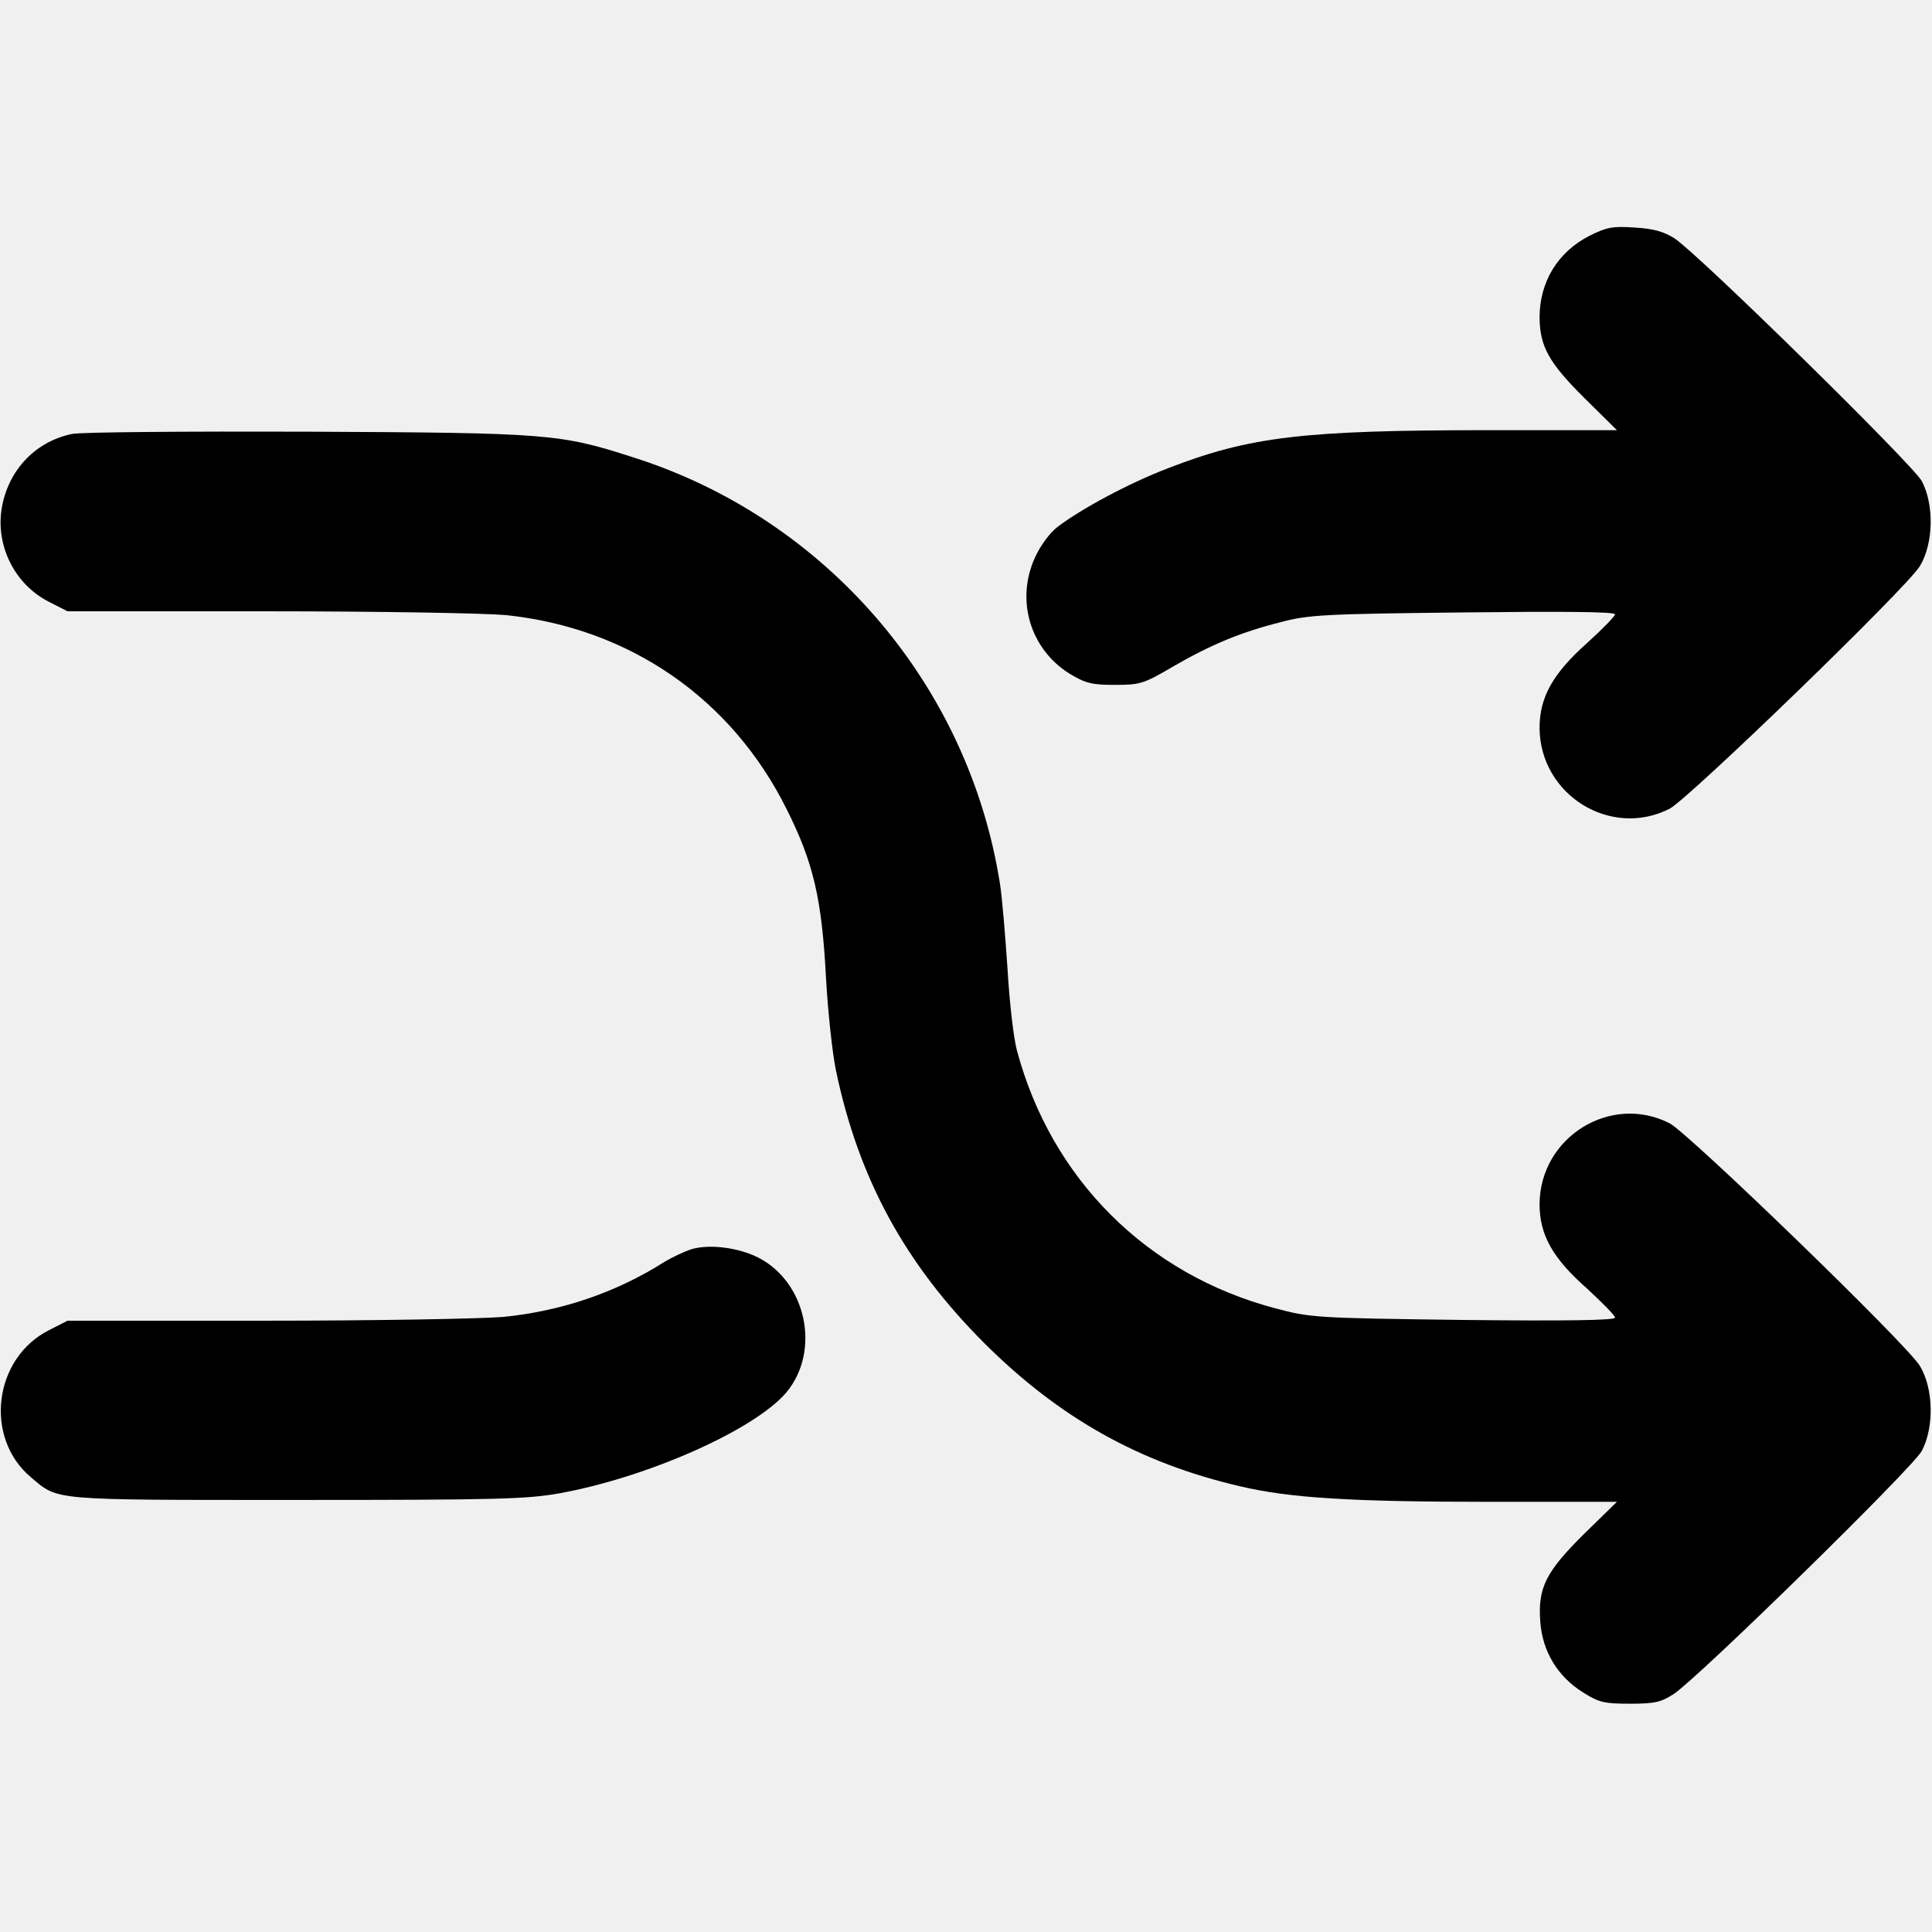
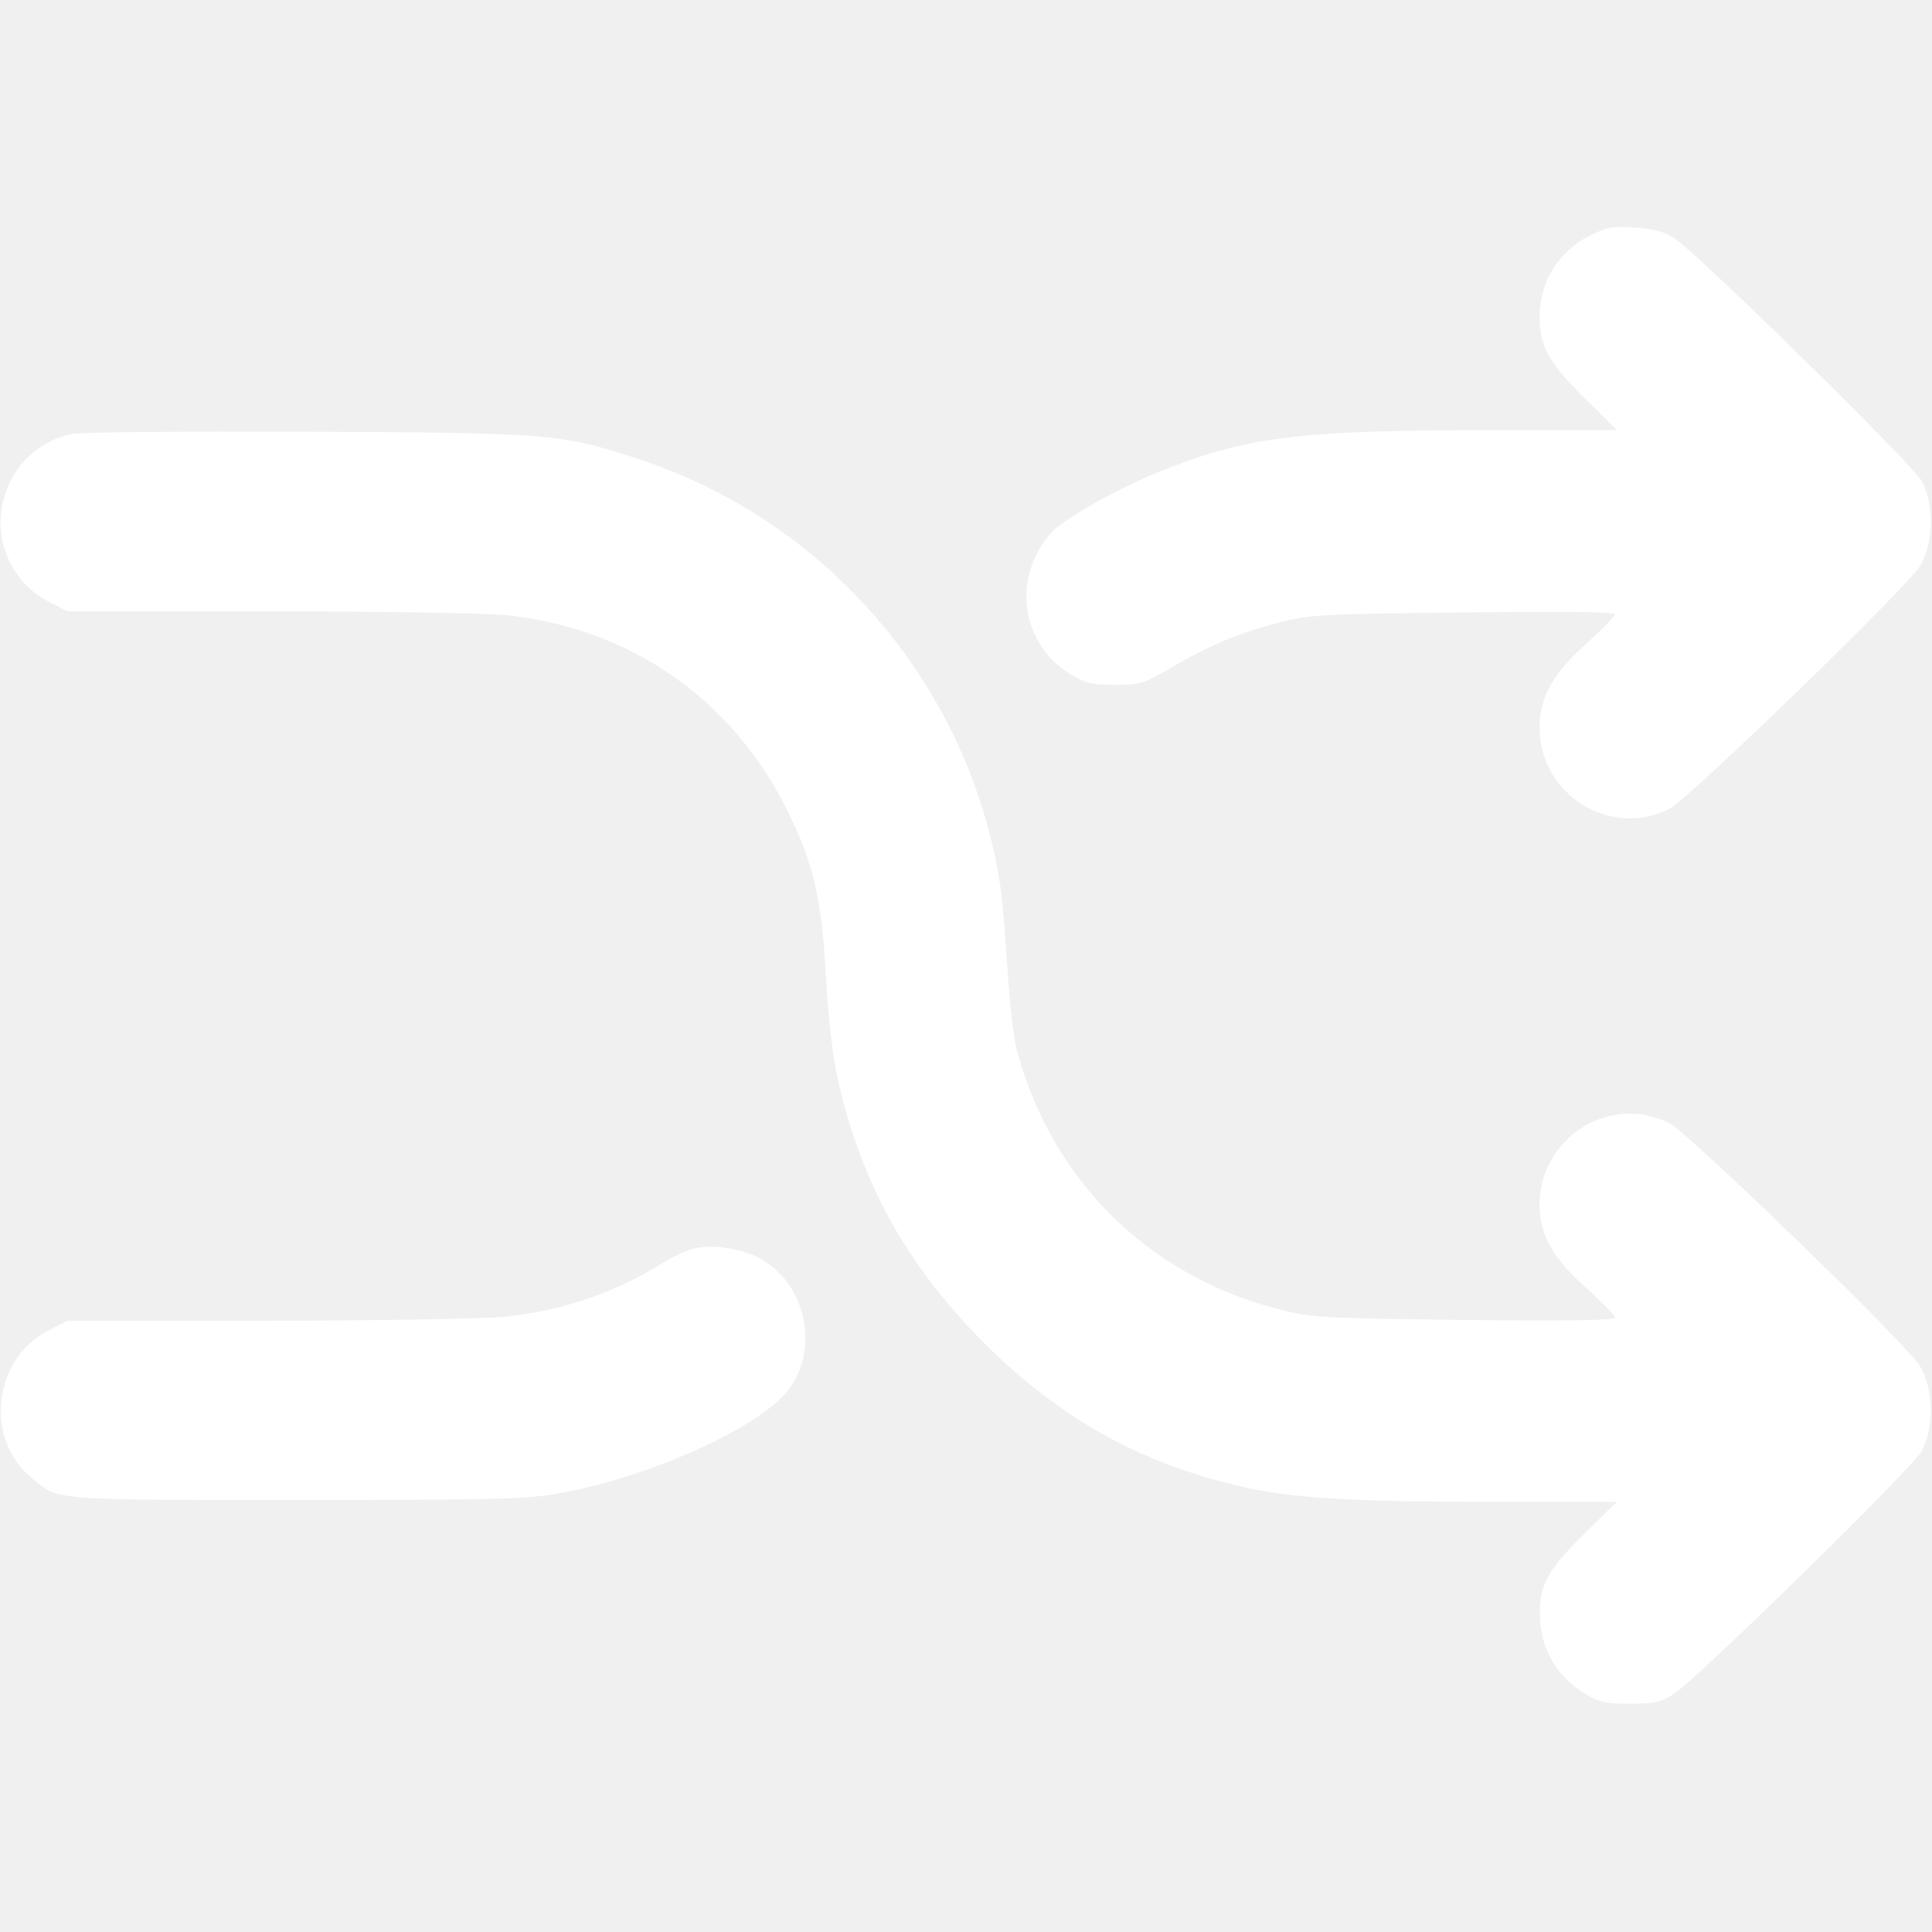
<svg xmlns="http://www.w3.org/2000/svg" version="1.0" width="512pt" height="512pt" viewBox="0 0 512 512" preserveAspectRatio="xMidYMid meet">
-   <g transform="translate(0,512) scale(0.1,-0.1)" fill="#000000" stroke="none">
+   <g transform="translate(0,512) scale(0.1,-0.1)" fill="#FFFFFF" stroke="none">
    <path d="M4212 4495 c-84 -43 -132 -122 -132 -217 1 -76 24 -119 120 -214 l85 -84 -335 0 c-498 0 -638 -17 -855 -101 -102 -39 -229 -107 -292 -155 -21 -16 -46 -50 -60 -81 -52 -113 -13 -243 91 -308 43 -26 59 -30 121 -30 66 0 76 3 151 47 103 60 184 93 287 119 75 20 118 22 485 26 261 3 402 2 402 -5 0 -5 -33 -39 -74 -76 -91 -81 -126 -144 -126 -225 1 -178 189 -294 345 -214 51 27 631 588 663 643 36 59 38 163 5 225 -23 43 -590 600 -655 643 -28 18 -55 26 -106 29 -58 4 -74 1 -120 -22z" />
    <path d="M191 3970 c-102 -21 -175 -103 -188 -208 -11 -97 40 -193 127 -237 l49 -25 530 0 c297 0 574 -5 631 -10 328 -34 599 -221 745 -515 71 -142 93 -237 104 -447 5 -90 17 -199 26 -243 60 -289 184 -515 394 -725 199 -198 411 -317 678 -379 132 -31 292 -41 668 -41 l330 0 -87 -85 c-102 -101 -123 -143 -116 -234 6 -78 46 -144 113 -186 43 -27 57 -30 125 -30 66 0 82 4 116 26 66 44 634 600 657 644 33 62 31 166 -5 225 -32 55 -612 616 -663 643 -156 80 -344 -36 -345 -214 0 -81 34 -143 126 -224 40 -37 74 -71 74 -77 0 -7 -133 -9 -402 -6 -393 5 -405 6 -499 31 -340 90 -593 343 -684 683 -9 33 -20 130 -25 217 -6 87 -14 188 -20 225 -83 528 -461 968 -972 1130 -195 63 -226 65 -863 68 -319 1 -600 -1 -624 -6z" />
    <path d="M1831 1809 c-18 -6 -50 -21 -70 -33 -129 -82 -275 -131 -428 -146 -60 -5 -343 -10 -631 -10 l-523 0 -49 -25 c-147 -74 -173 -285 -48 -390 74 -62 46 -60 703 -60 536 0 611 2 700 18 234 43 515 168 599 267 91 109 54 291 -74 357 -53 27 -131 37 -179 22z" />
  </g>
</svg>
